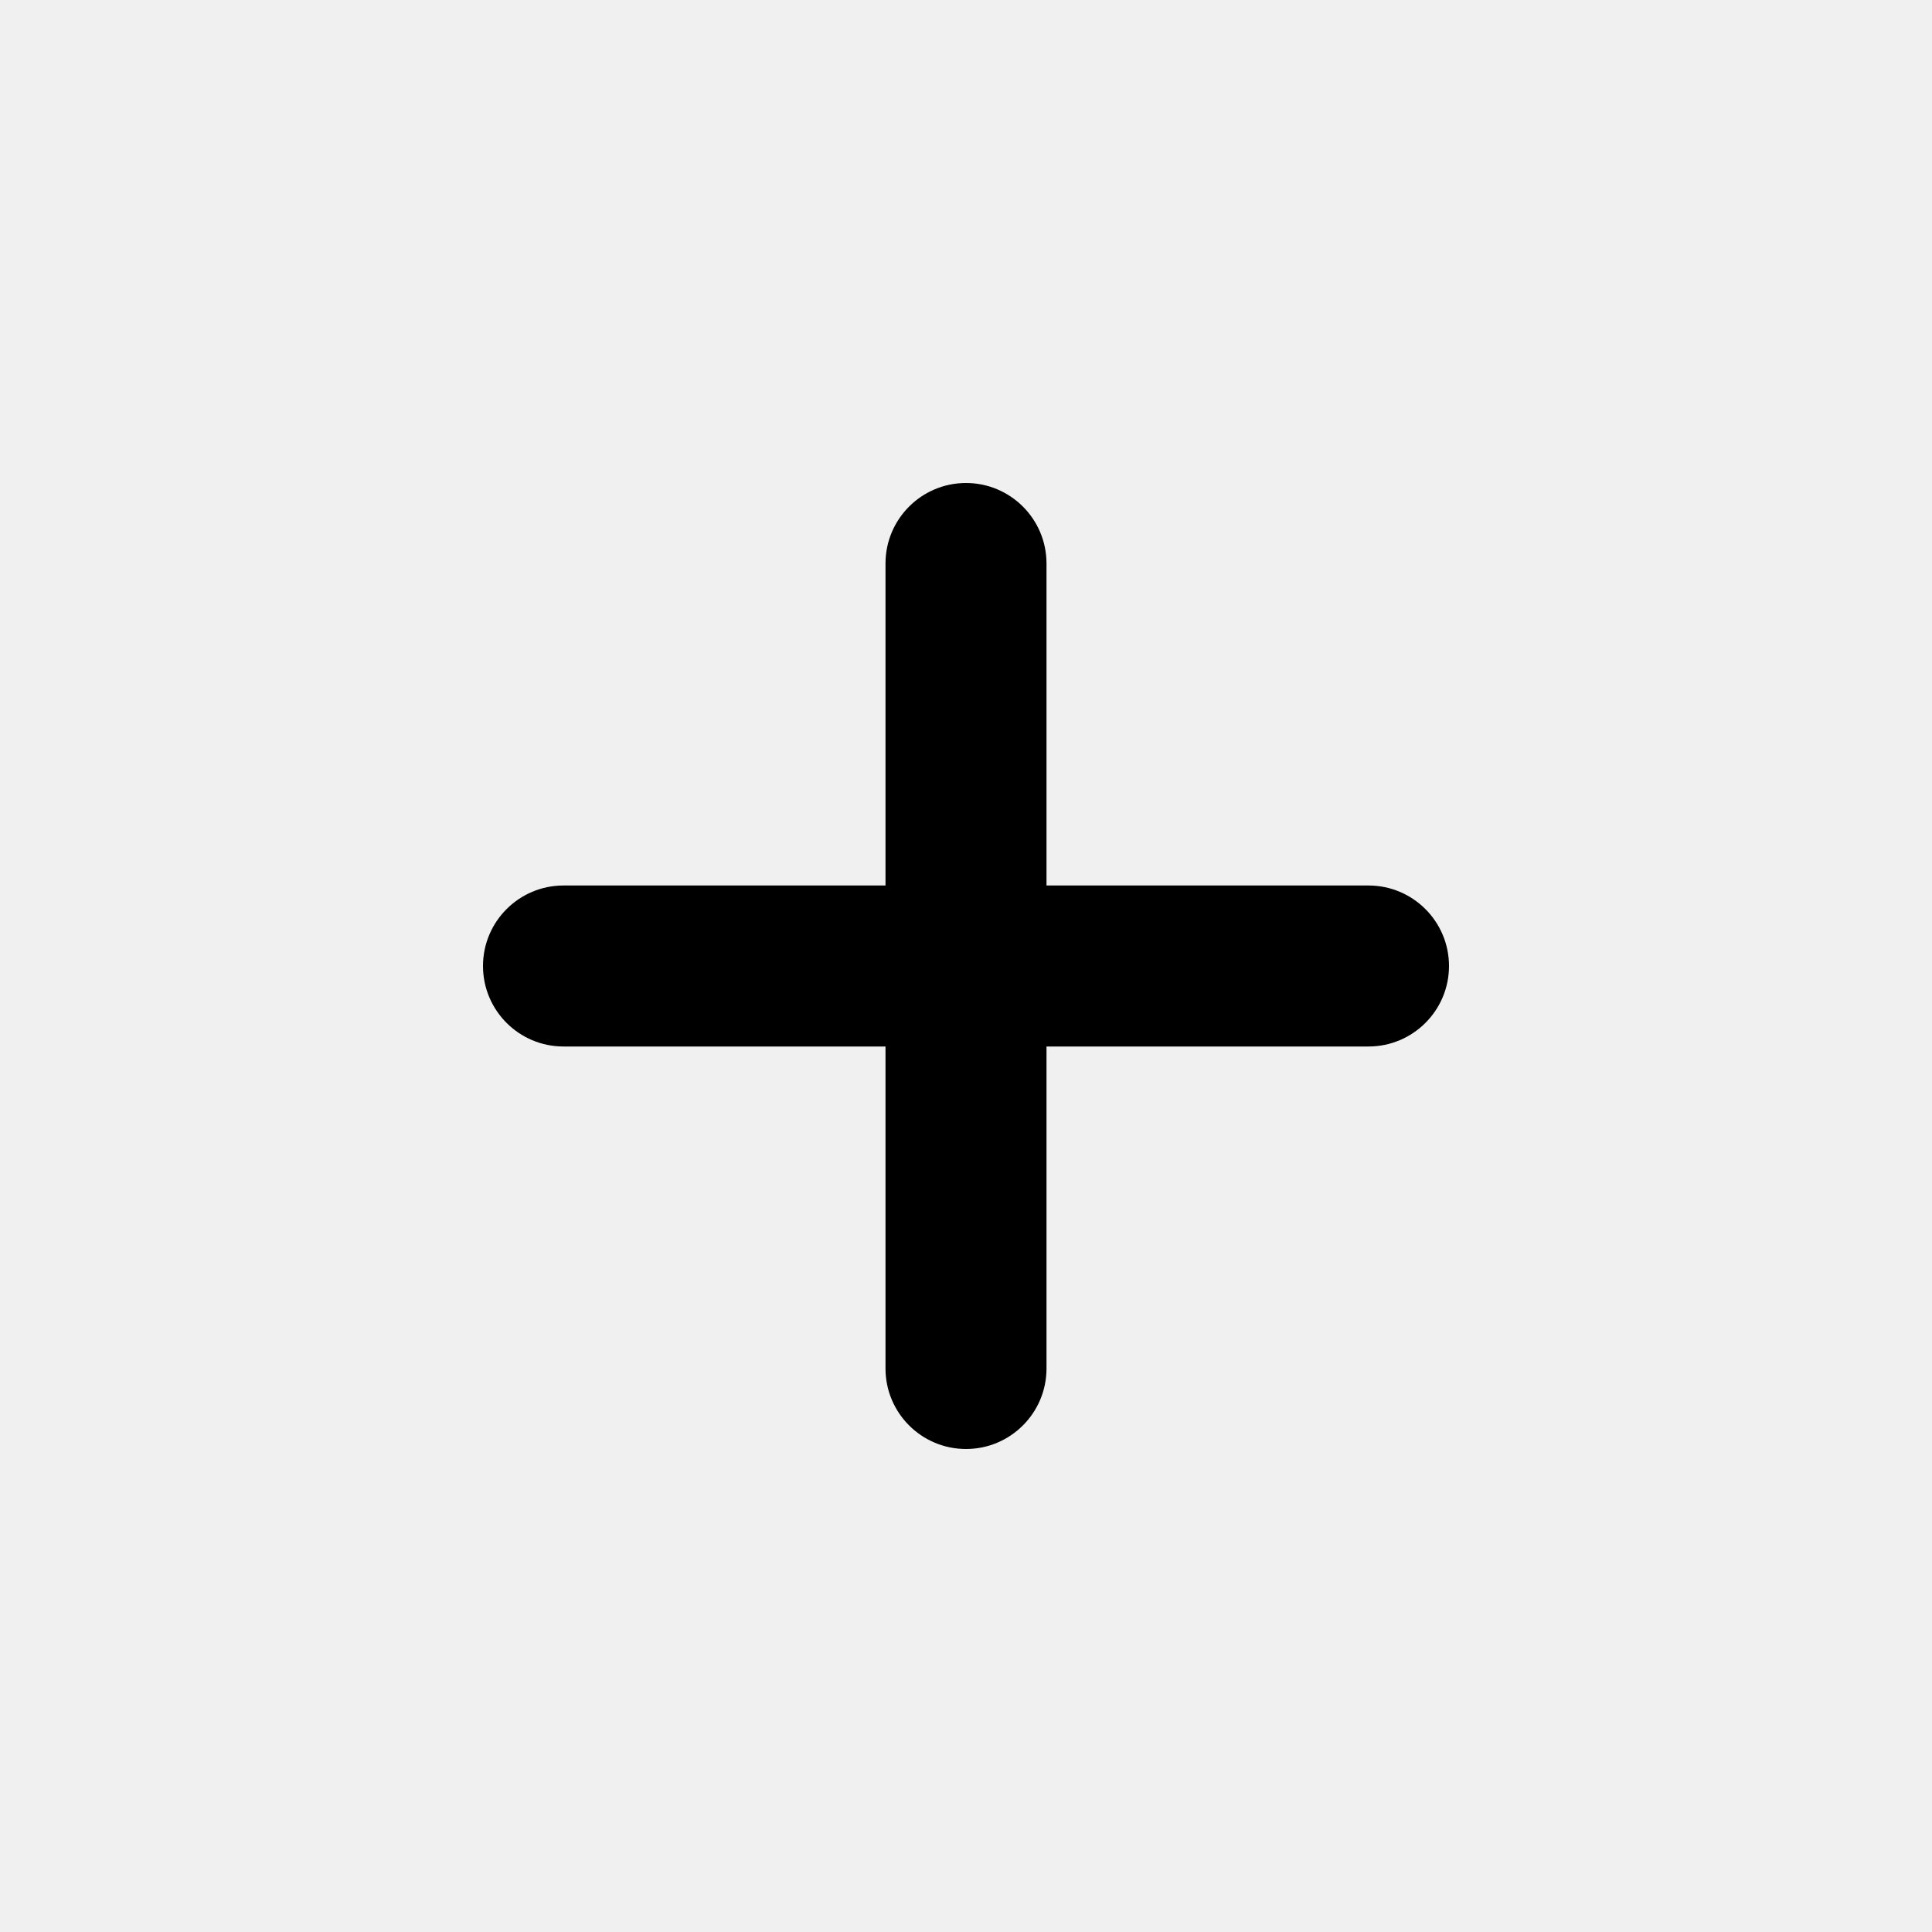
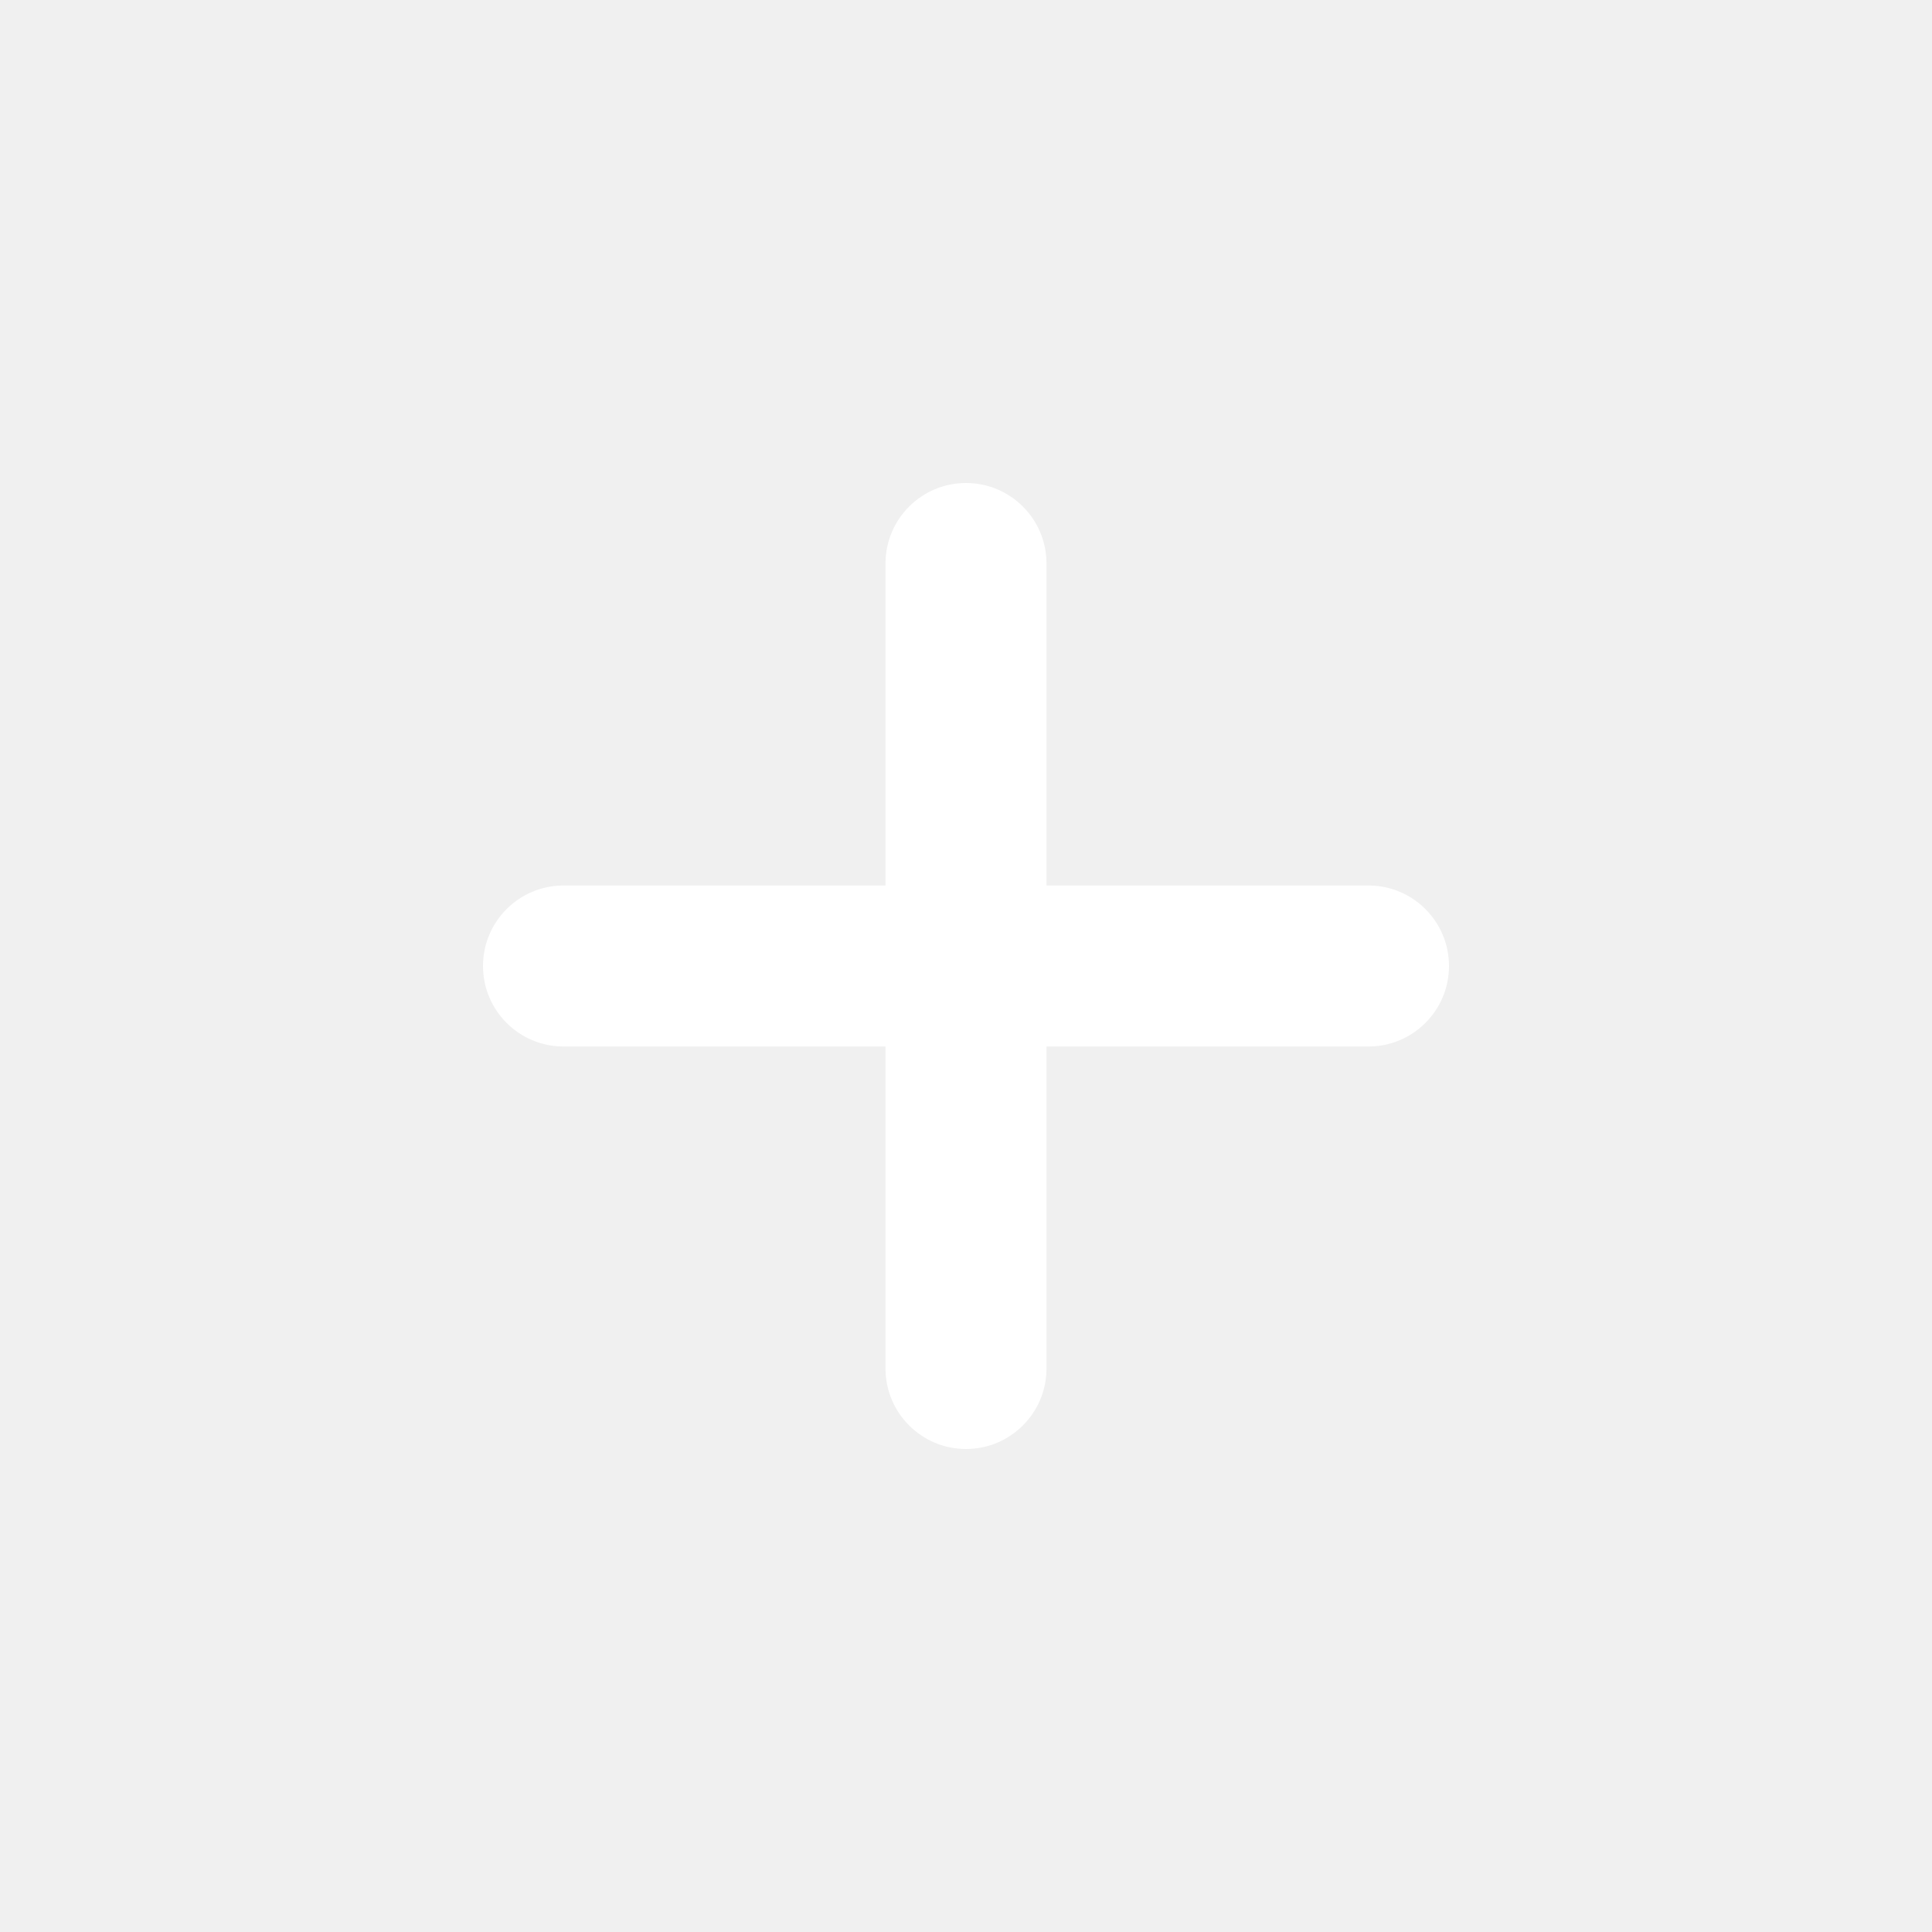
<svg xmlns="http://www.w3.org/2000/svg" width="800px" height="800px" viewBox="0 0 24 24" fill="none">
-   <path fill-rule="evenodd" clip-rule="evenodd" d="M11 17C11 17.552 11.448 18 12 18C12.552 18 13 17.552 13 17V13H17C17.552 13 18 12.552 18 12C18 11.448 17.552 11 17 11H13V7C13 6.448 12.552 6 12 6C11.448 6 11 6.448 11 7V11H7C6.448 11 6 11.448 6 12C6 12.552 6.448 13 7 13H11V17Z" fill="#000000" />
+   <path fill-rule="evenodd" clip-rule="evenodd" d="M11 17C11 17.552 11.448 18 12 18C12.552 18 13 17.552 13 17V13H17C17.552 13 18 12.552 18 12C18 11.448 17.552 11 17 11H13V7C13 6.448 12.552 6 12 6C11.448 6 11 6.448 11 7V11H7C6.448 11 6 11.448 6 12C6 12.552 6.448 13 7 13H11V17Z" fill="#ffffff" />
</svg>
